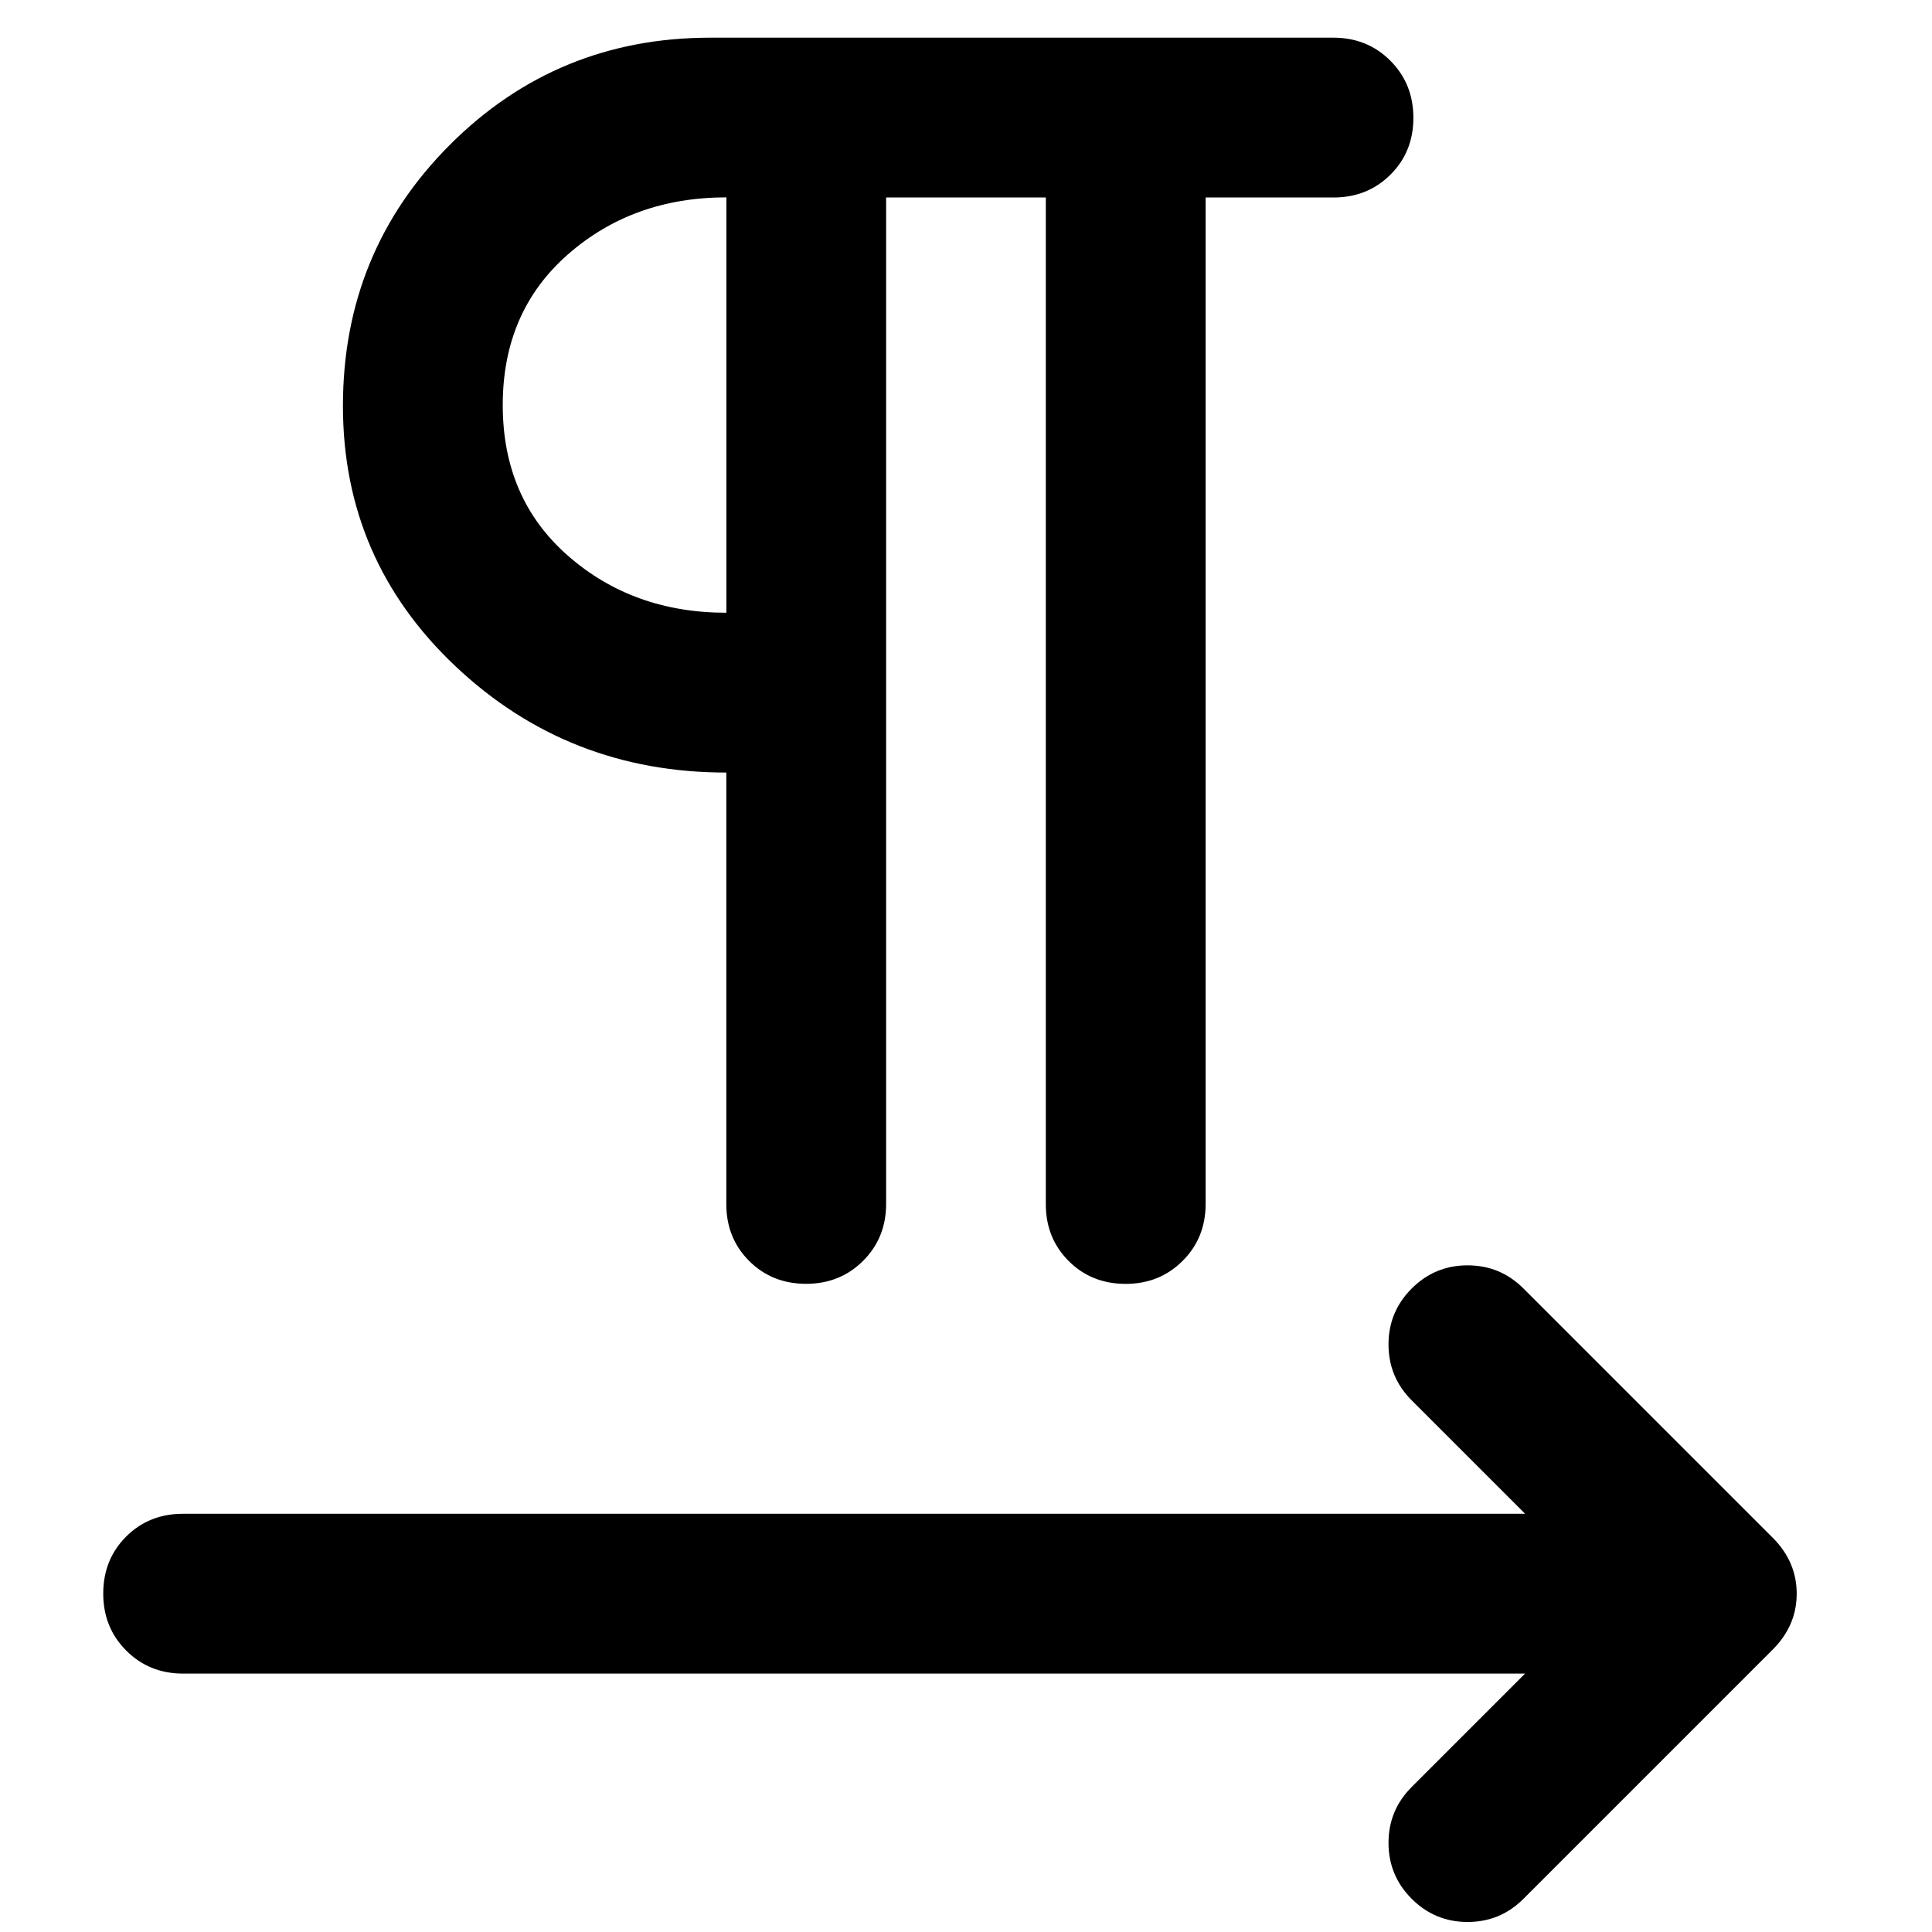
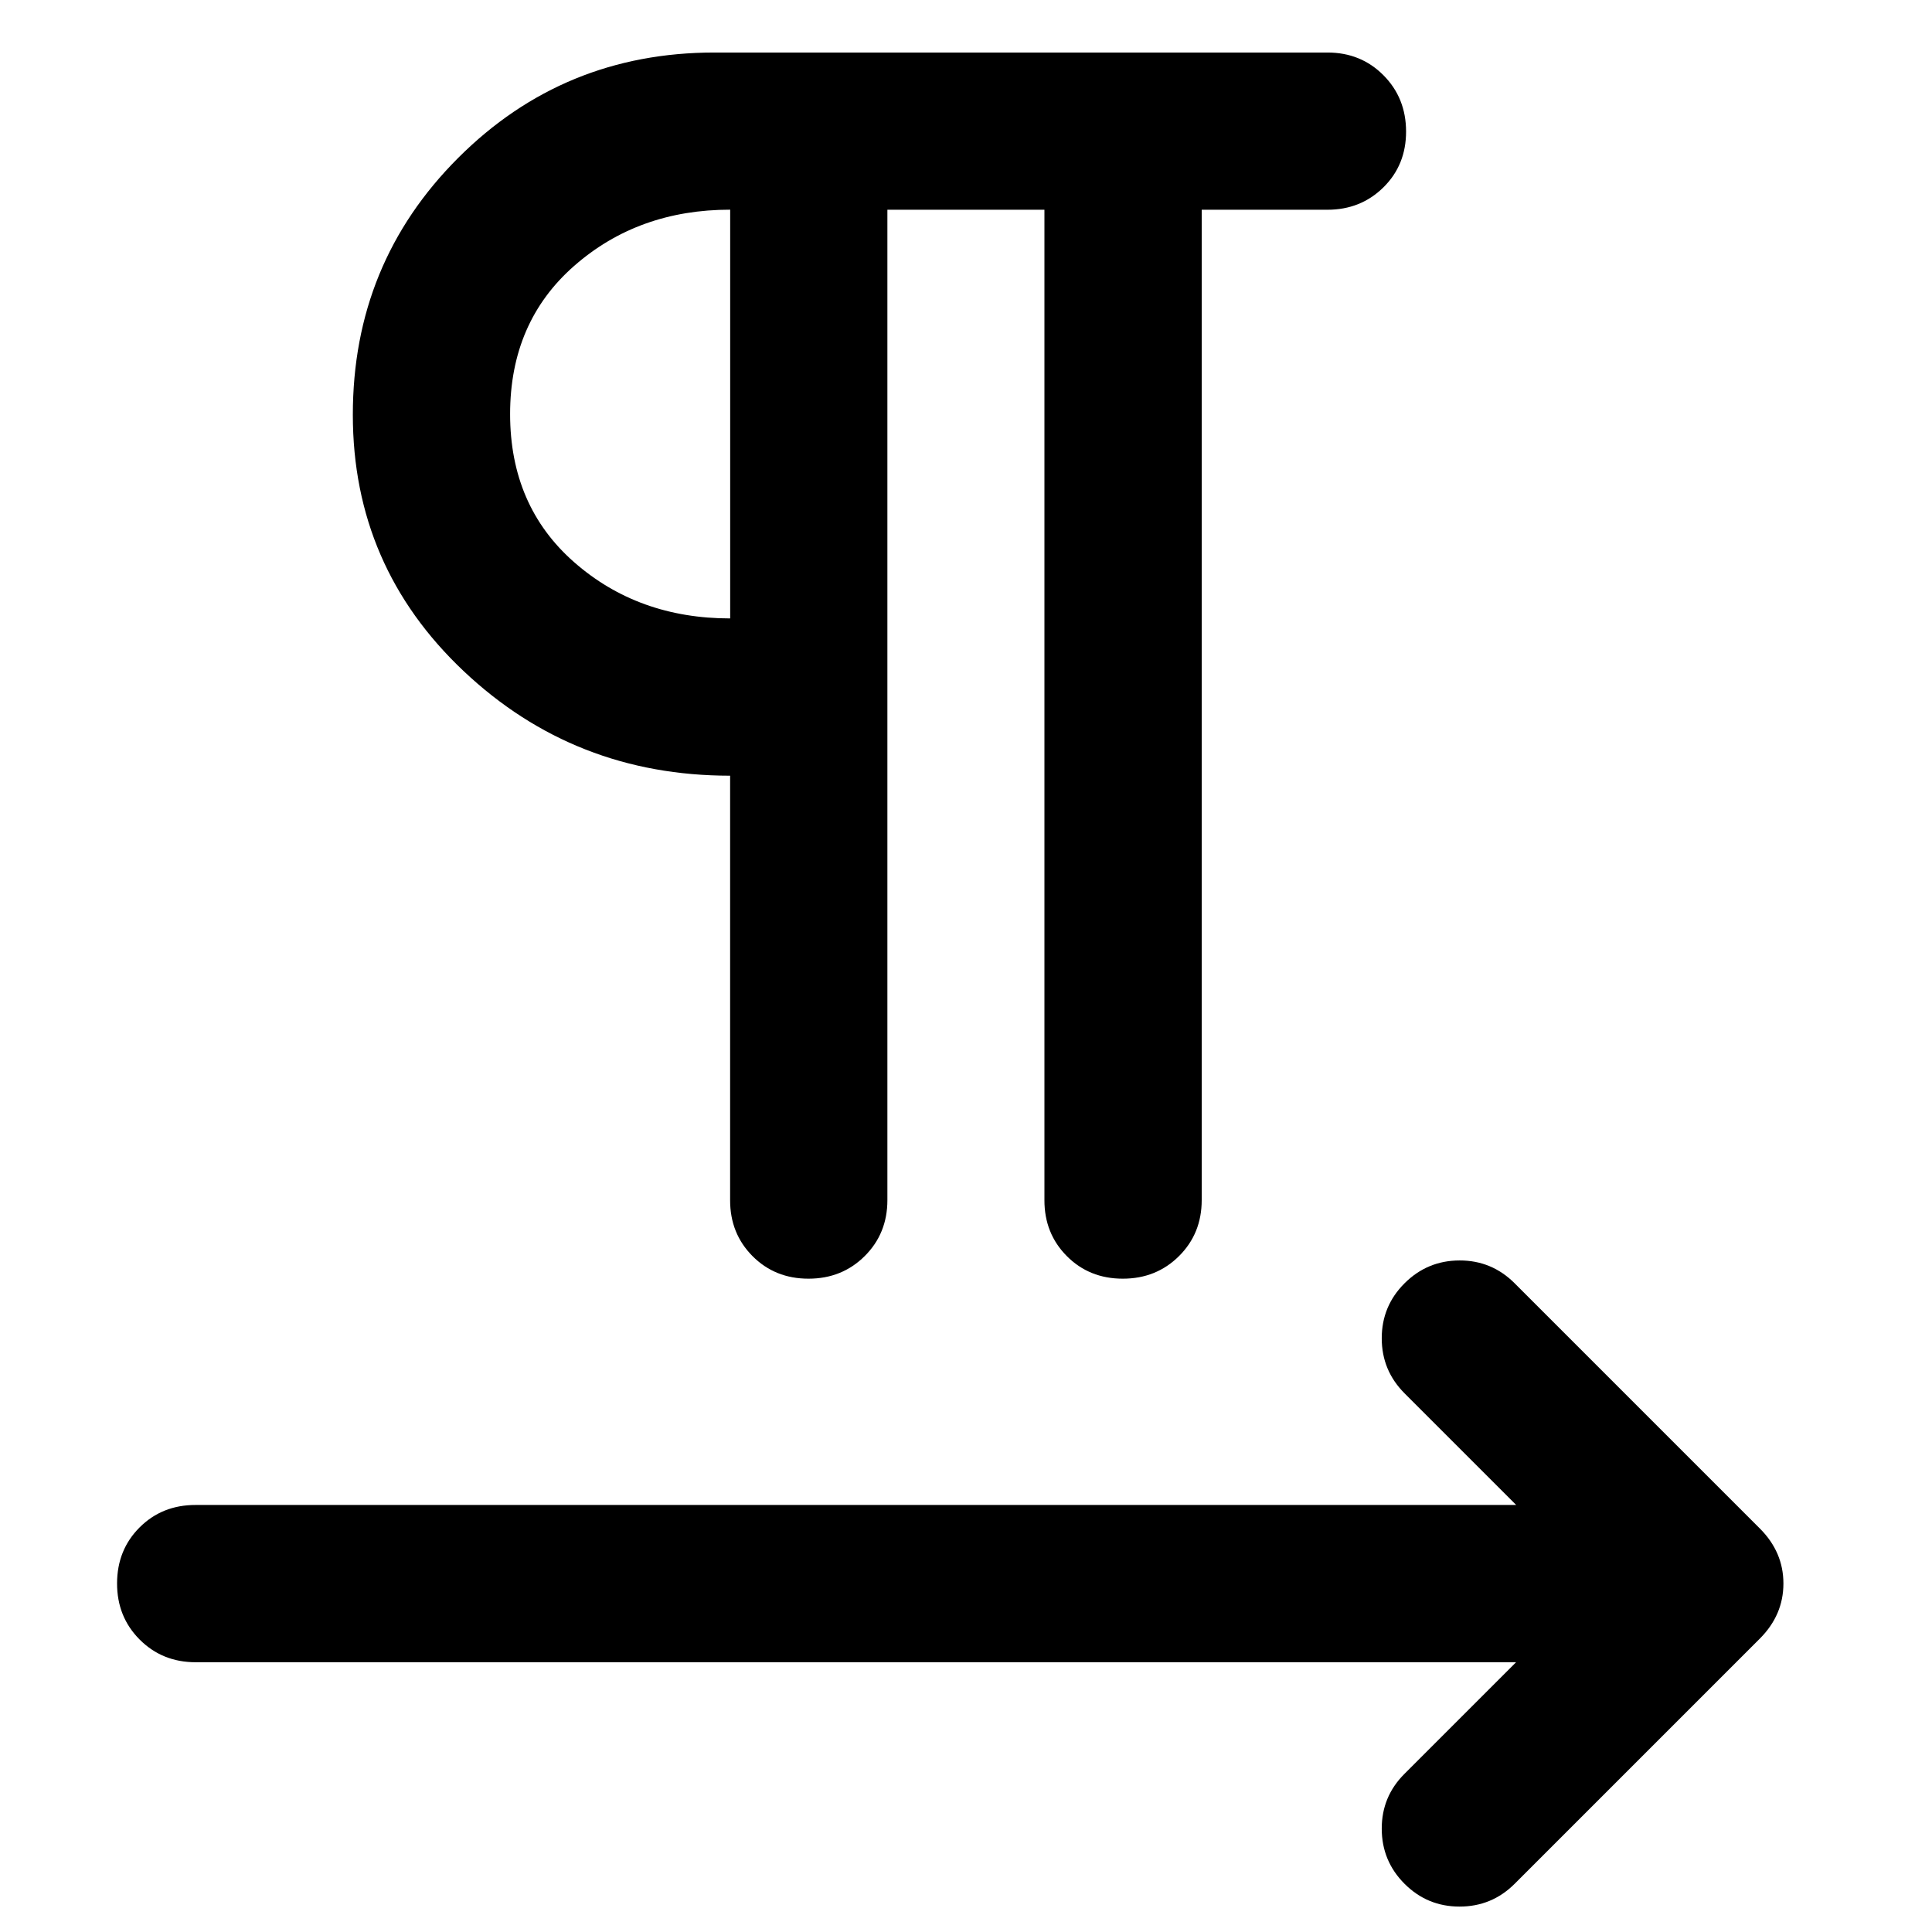
<svg xmlns="http://www.w3.org/2000/svg" version="1.1" width="32" height="32" viewBox="0 0 32 32">
-   <path d="M14.677 3.27v16.671q0 0.562-0.382 0.943t-0.946 0.38-0.942-0.38-0.377-0.943v-7.145q-2.62 0-4.485-1.76t-1.865-4.313 1.773-4.326 4.313-1.773h10.32q0.562 0 0.943 0.382t0.381 0.946-0.381 0.942-0.943 0.377h-2.117v16.671q0 0.562-0.382 0.943t-0.946 0.38-0.942-0.38-0.377-0.943v-16.671h-2.646zM12.031 10.149v-6.88q-1.548 0-2.626 0.946t-1.078 2.494 1.078 2.494 2.626 0.946zM25.261 27.72h-22.228q-0.562 0-0.943-0.382t-0.38-0.946 0.38-0.942 0.943-0.377h22.228l-1.879-1.879q-0.384-0.384-0.384-0.926t0.384-0.926 0.926-0.384 0.926 0.384l4.128 4.128q0.397 0.397 0.397 0.926t-0.397 0.926l-4.128 4.128q-0.384 0.384-0.926 0.384t-0.926-0.384-0.384-0.926 0.384-0.926l1.879-1.879z" />
+   <path d="M14.698 3.474v16.404q0 0.553-0.376 0.927t-0.931 0.374-0.927-0.374-0.371-0.927v-7.030q-2.578 0-4.413-1.732t-1.836-4.244 1.745-4.257 4.244-1.745h10.154q0.553 0 0.927 0.376t0.375 0.931-0.375 0.926-0.927 0.371h-2.083v16.404q0 0.553-0.376 0.927t-0.931 0.374-0.927-0.374-0.371-0.927v-16.404h-2.603zM12.094 10.243v-6.77q-1.523 0-2.584 0.931t-1.061 2.454 1.061 2.454 2.584 0.931zM25.113 27.532h-21.872q-0.553 0-0.928-0.376t-0.374-0.931 0.374-0.927 0.928-0.371h21.872l-1.849-1.849q-0.378-0.378-0.378-0.912t0.378-0.911 0.911-0.378 0.912 0.378l4.062 4.062q0.39 0.39 0.39 0.911t-0.39 0.912l-4.062 4.062q-0.378 0.377-0.912 0.377t-0.911-0.377-0.378-0.912 0.378-0.911l1.849-1.849z" />
</svg>
